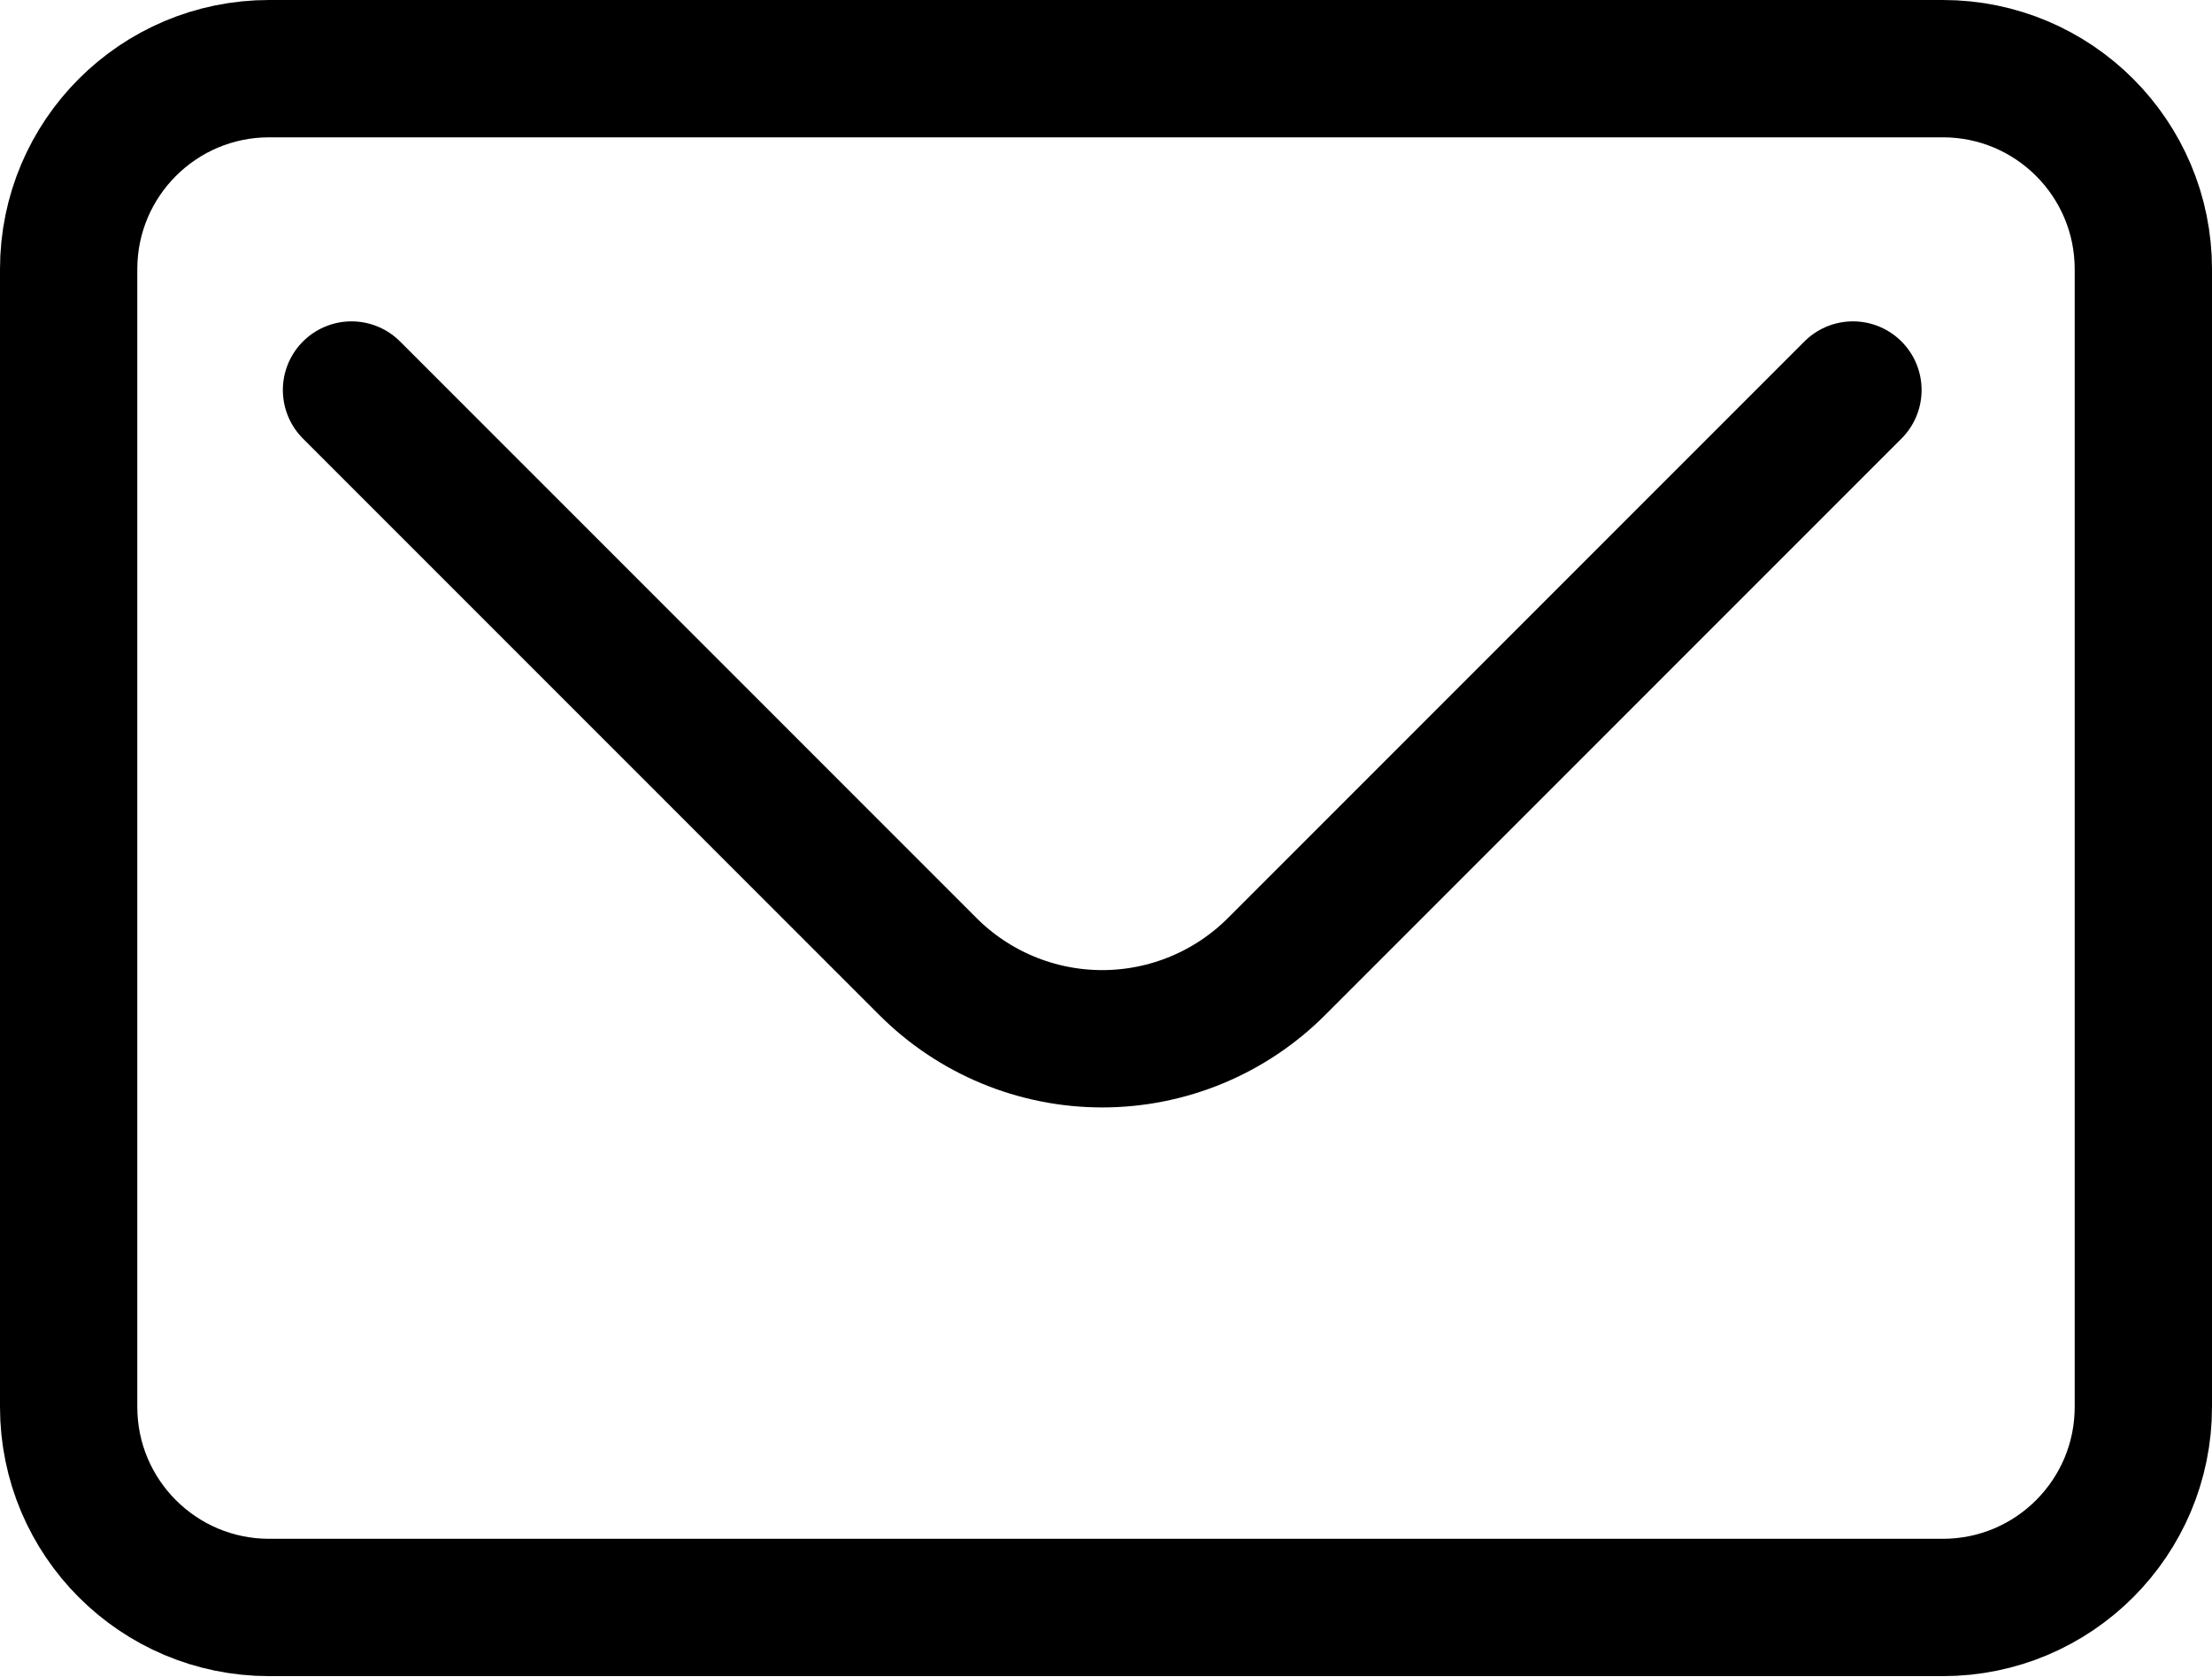
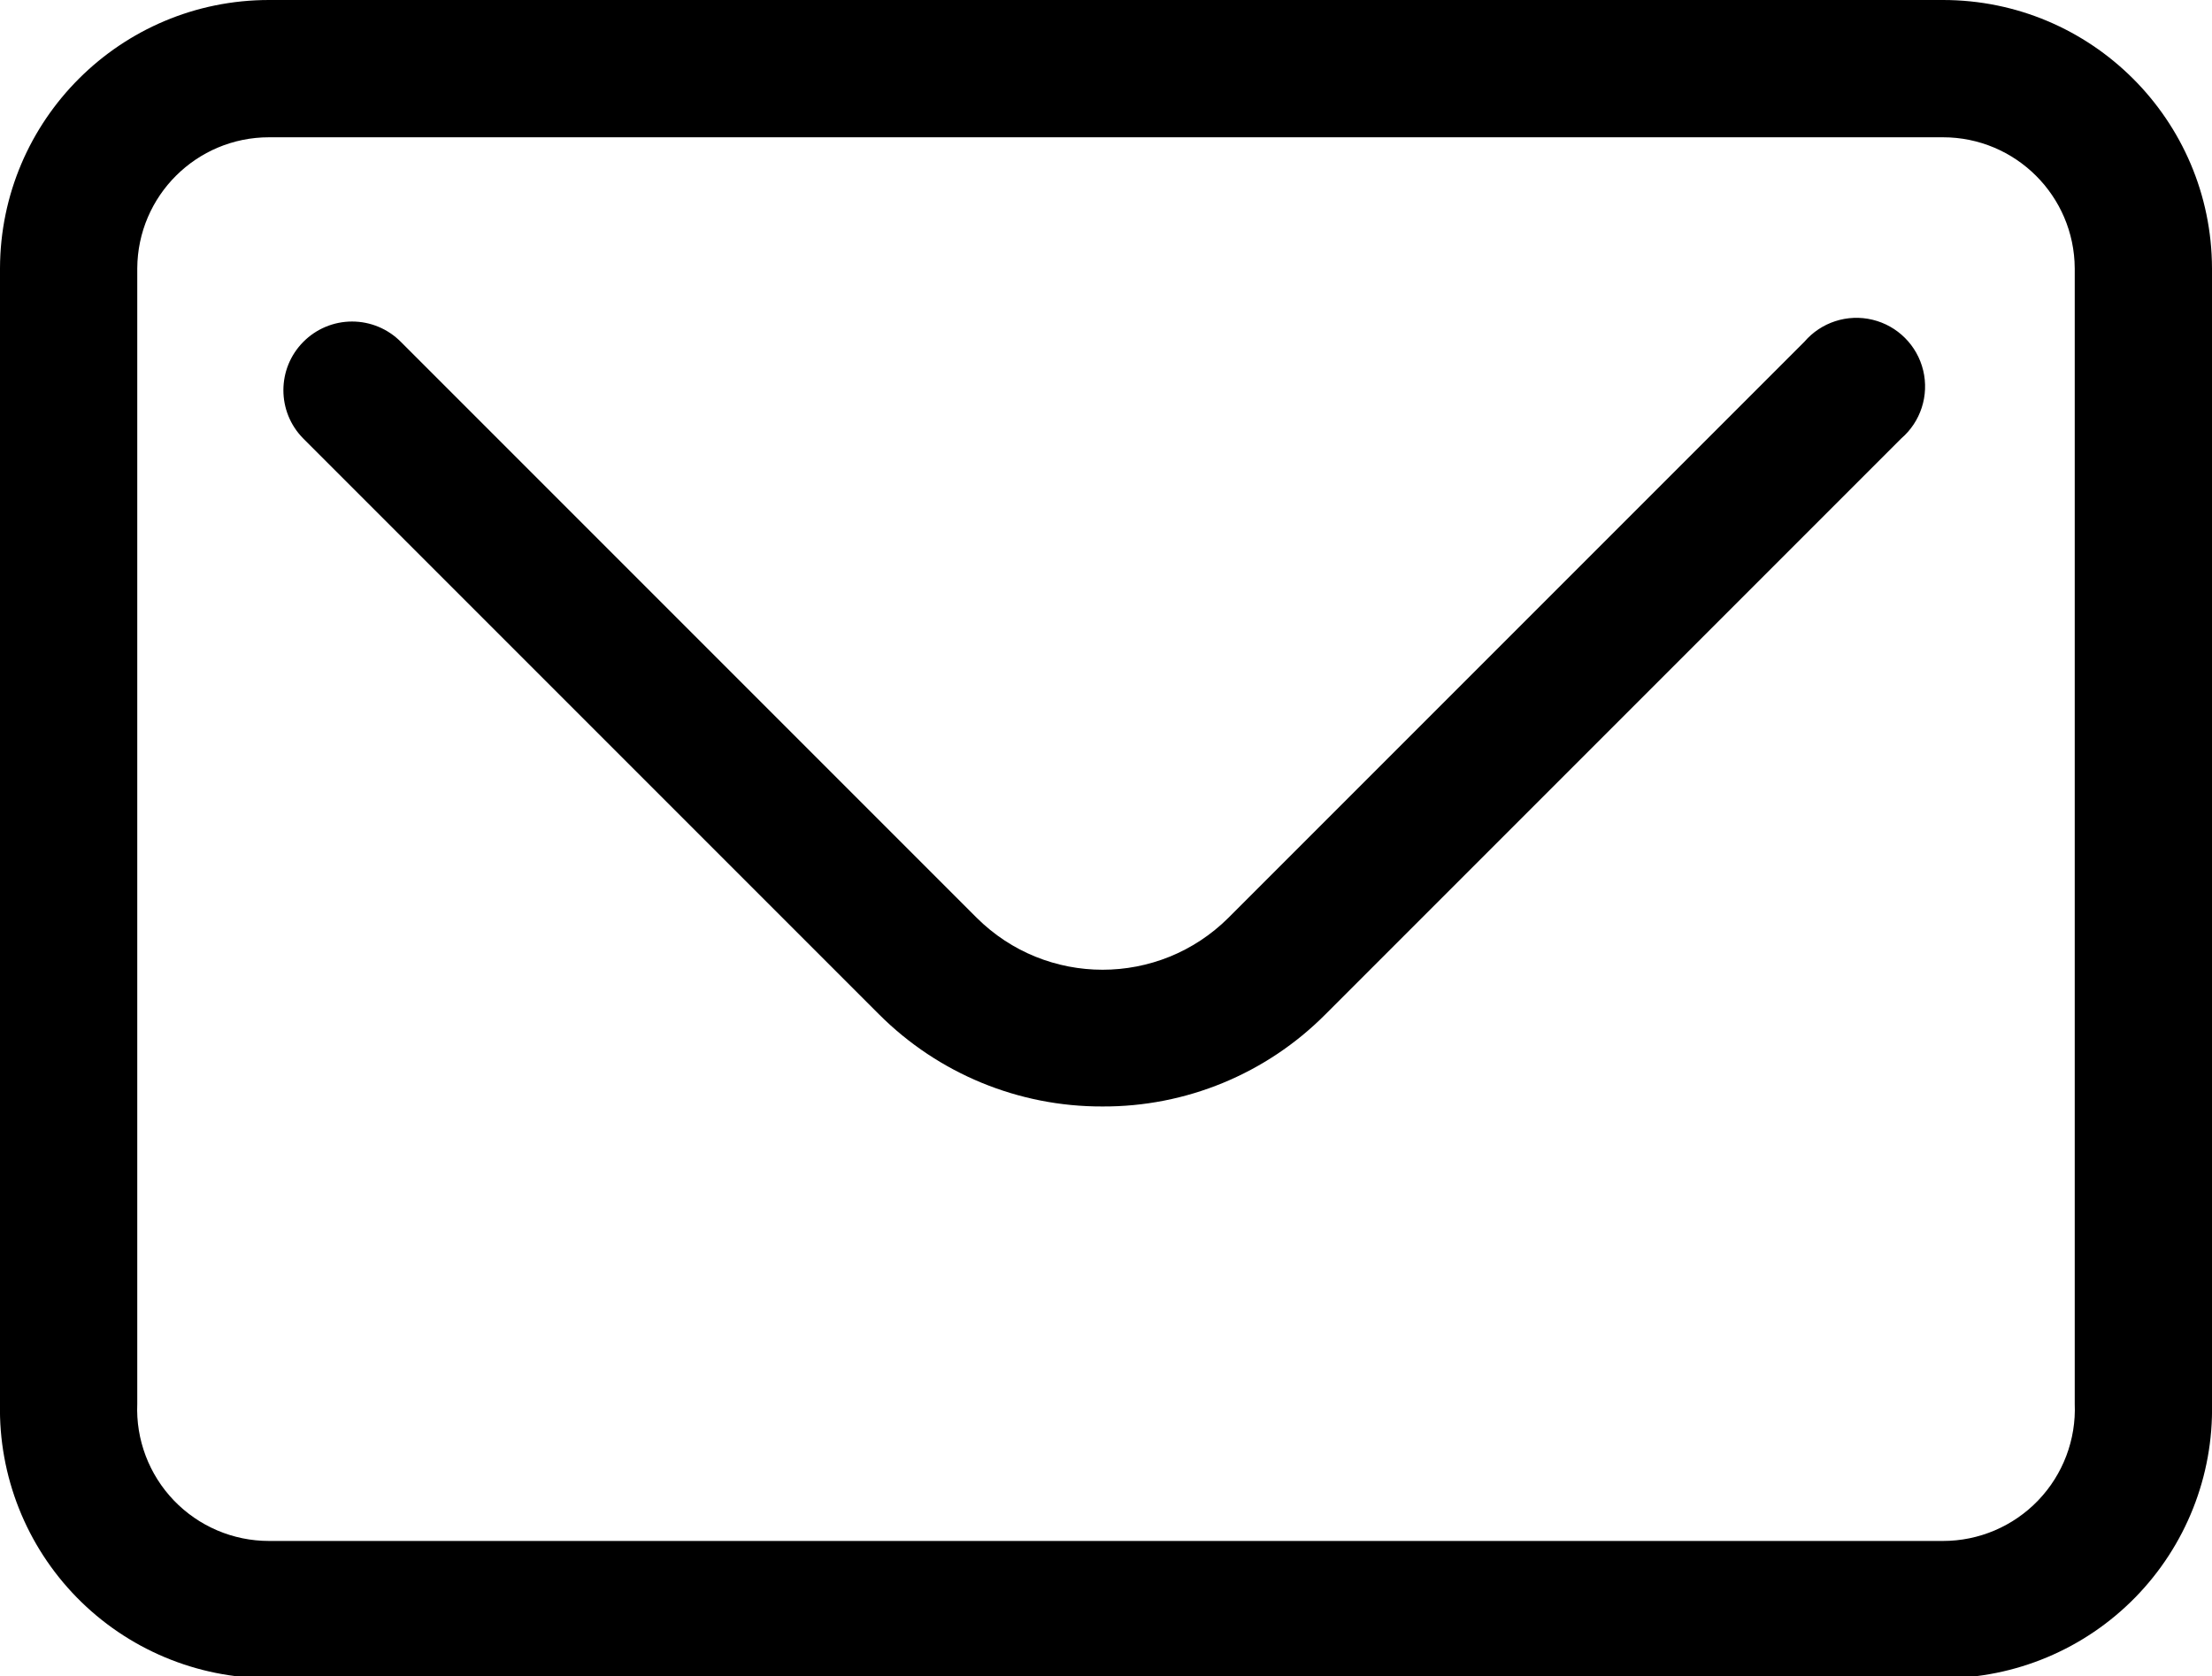
- <svg xmlns="http://www.w3.org/2000/svg" id="Layer_1" data-name="Layer 1" viewBox="0 0 32.22 24.41">
-   <defs>
-     <style>.cls-1,.cls-2{fill:none;stroke:#000;stroke-miterlimit:10;stroke-width:2px;}.cls-2{stroke-linecap:round;}</style>
-   </defs>
-   <rect class="cls-1" x="1" y="1" width="30.22" height="22.41" rx="2.92" />
-   <path class="cls-2" d="M35.77,18.23l-8.39,8.39a3.59,3.59,0,0,1-5.09,0L13.9,18.23" transform="translate(-8.78 -12.55)" />
+ <svg xmlns="http://www.w3.org/2000/svg" id="Layer_1" data-name="Layer 1" viewBox="0 0 32.23 24.41">
+   <path d="M37.08,37H12.69A3.92,3.92,0,0,1,8.77,33V16.46a3.92,3.92,0,0,1,3.92-3.91H37.08A3.92,3.92,0,0,1,41,16.46V33A3.92,3.92,0,0,1,37.08,37ZM12.69,14.55a1.92,1.92,0,0,0-1.92,1.91V33A1.92,1.92,0,0,0,12.69,35H37.08A1.92,1.92,0,0,0,39,33V16.46a1.92,1.92,0,0,0-1.92-1.91Z" transform="translate(-8.77 -12.55)" />
+   <path d="M24.83,28.67a4.58,4.58,0,0,1-3.25-1.34l-8.39-8.39a1,1,0,0,1,0-1.41,1,1,0,0,1,1.42,0L23,25.92a2.6,2.6,0,0,0,3.67,0l8.39-8.39a1,1,0,1,1,1.41,1.41l-8.39,8.39A4.55,4.55,0,0,1,24.83,28.67Z" transform="translate(-8.77 -12.55)" />
</svg>
